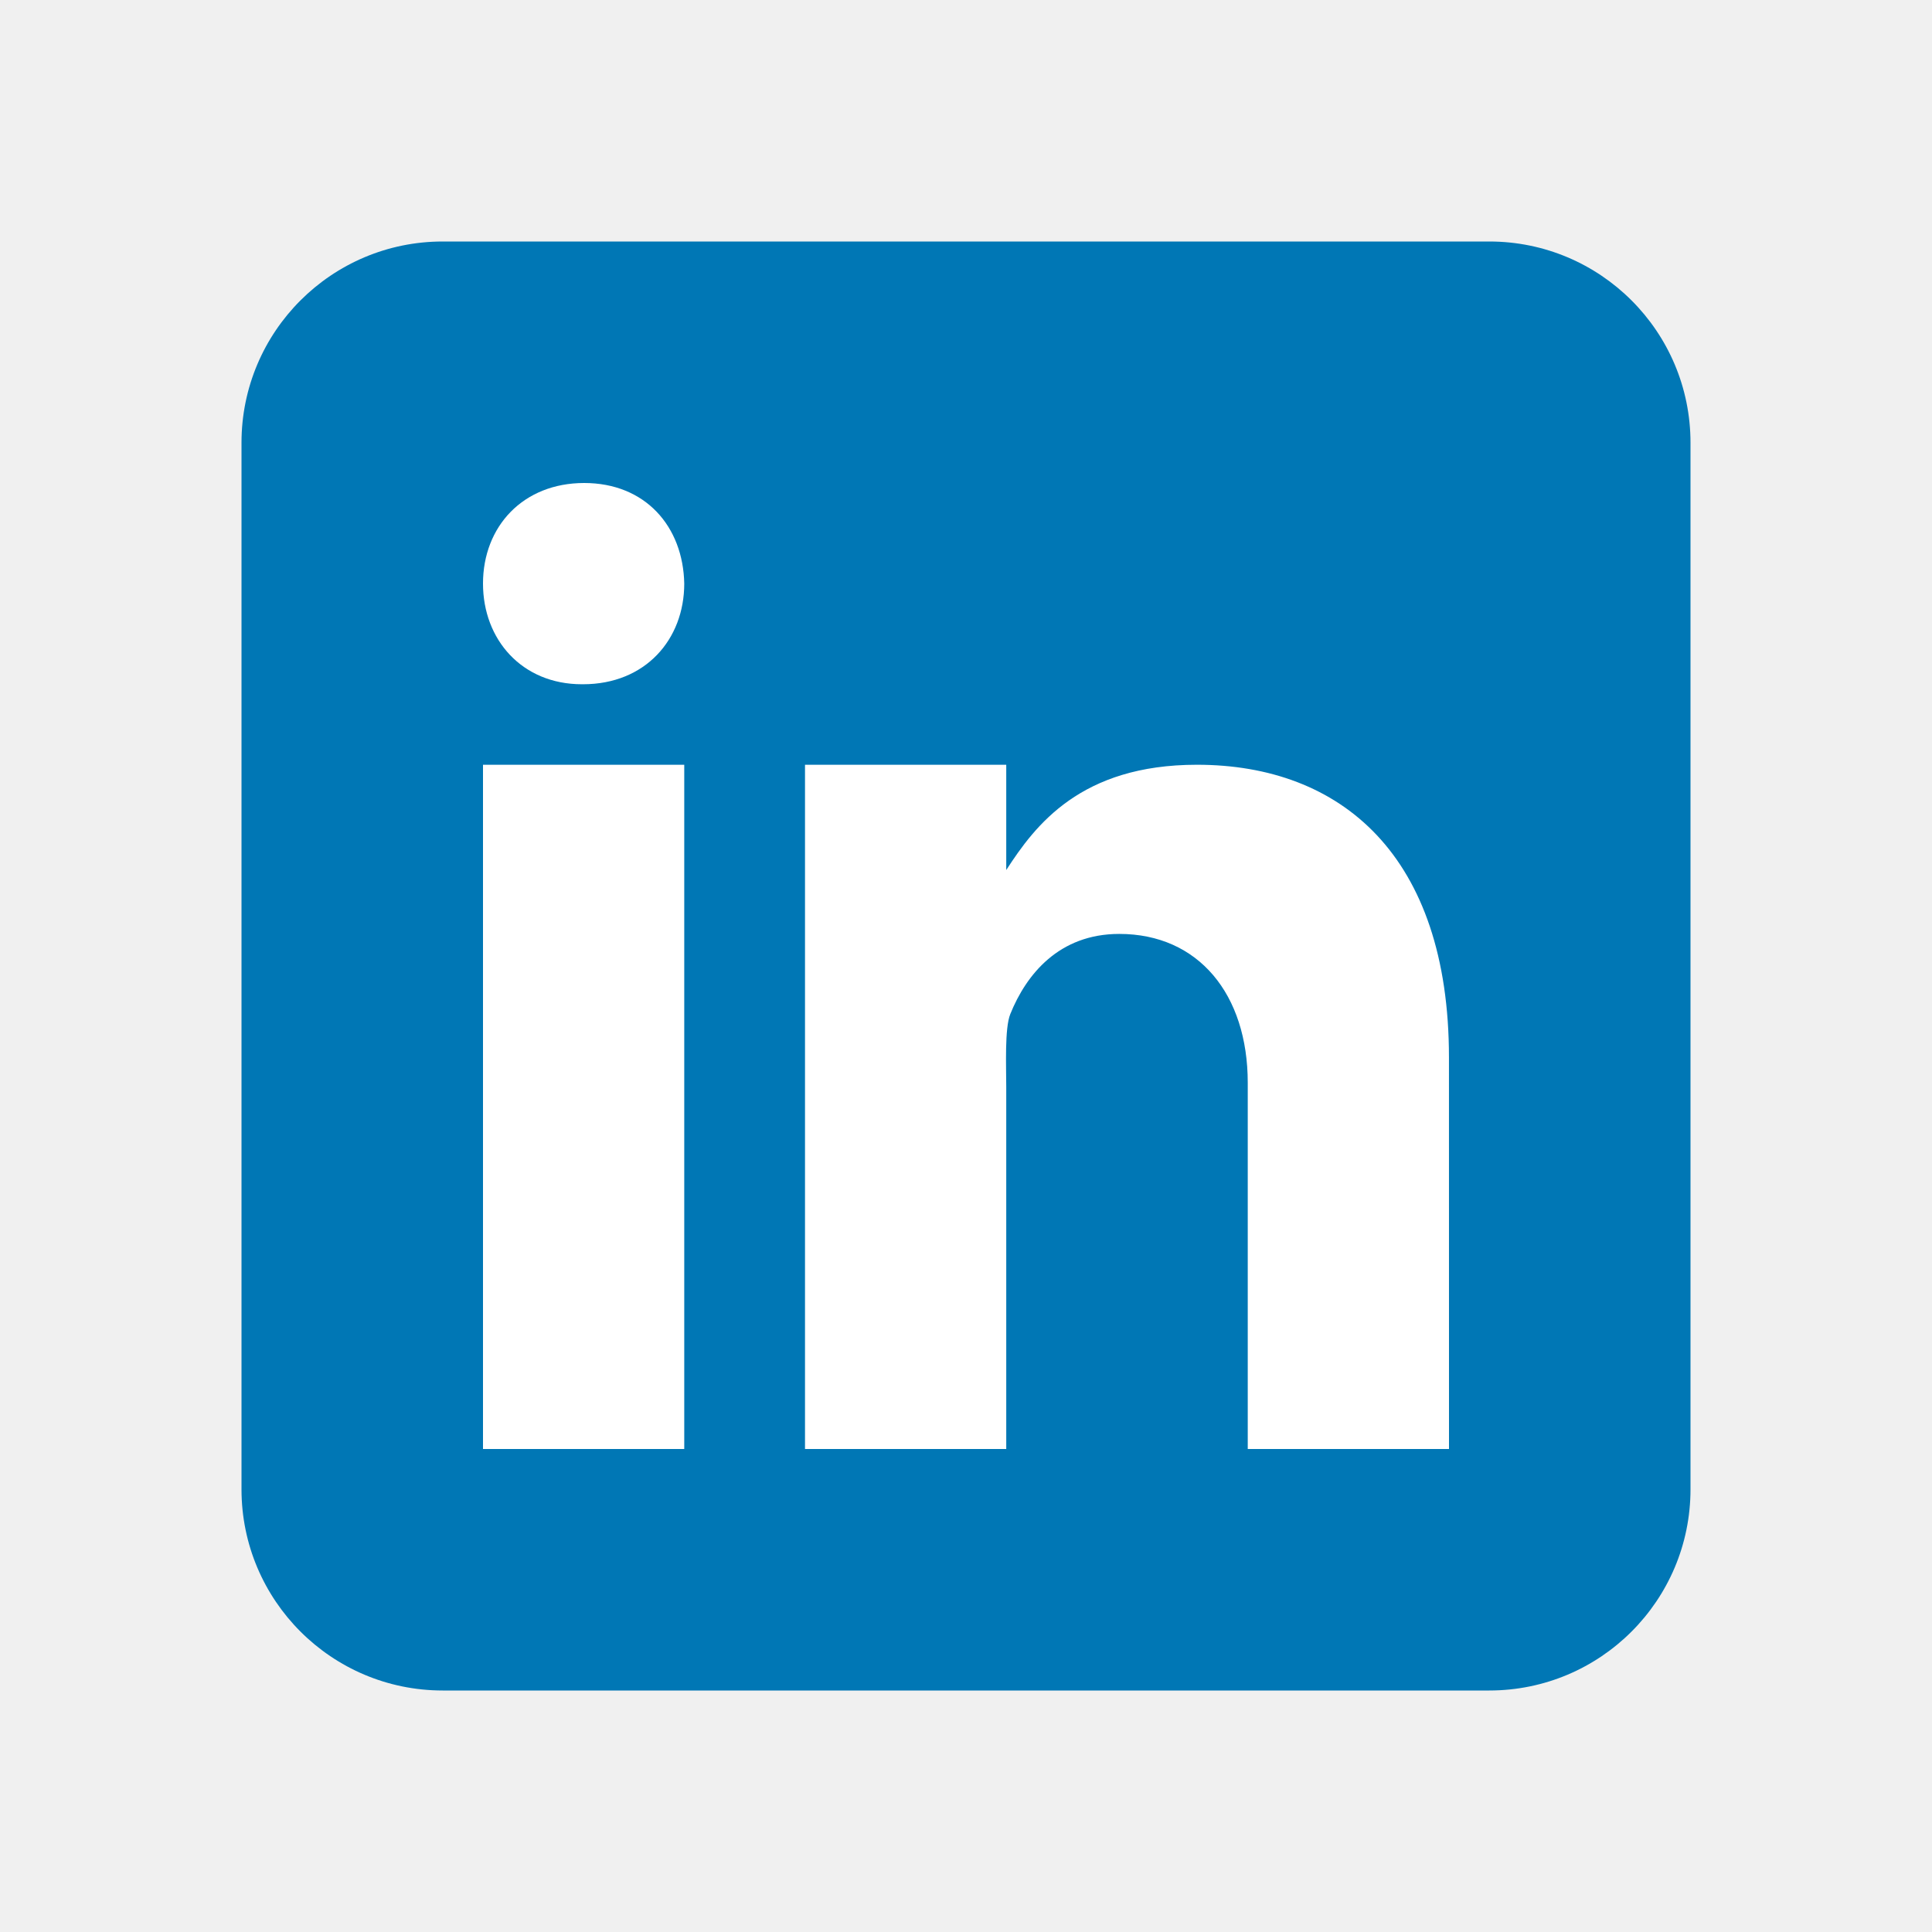
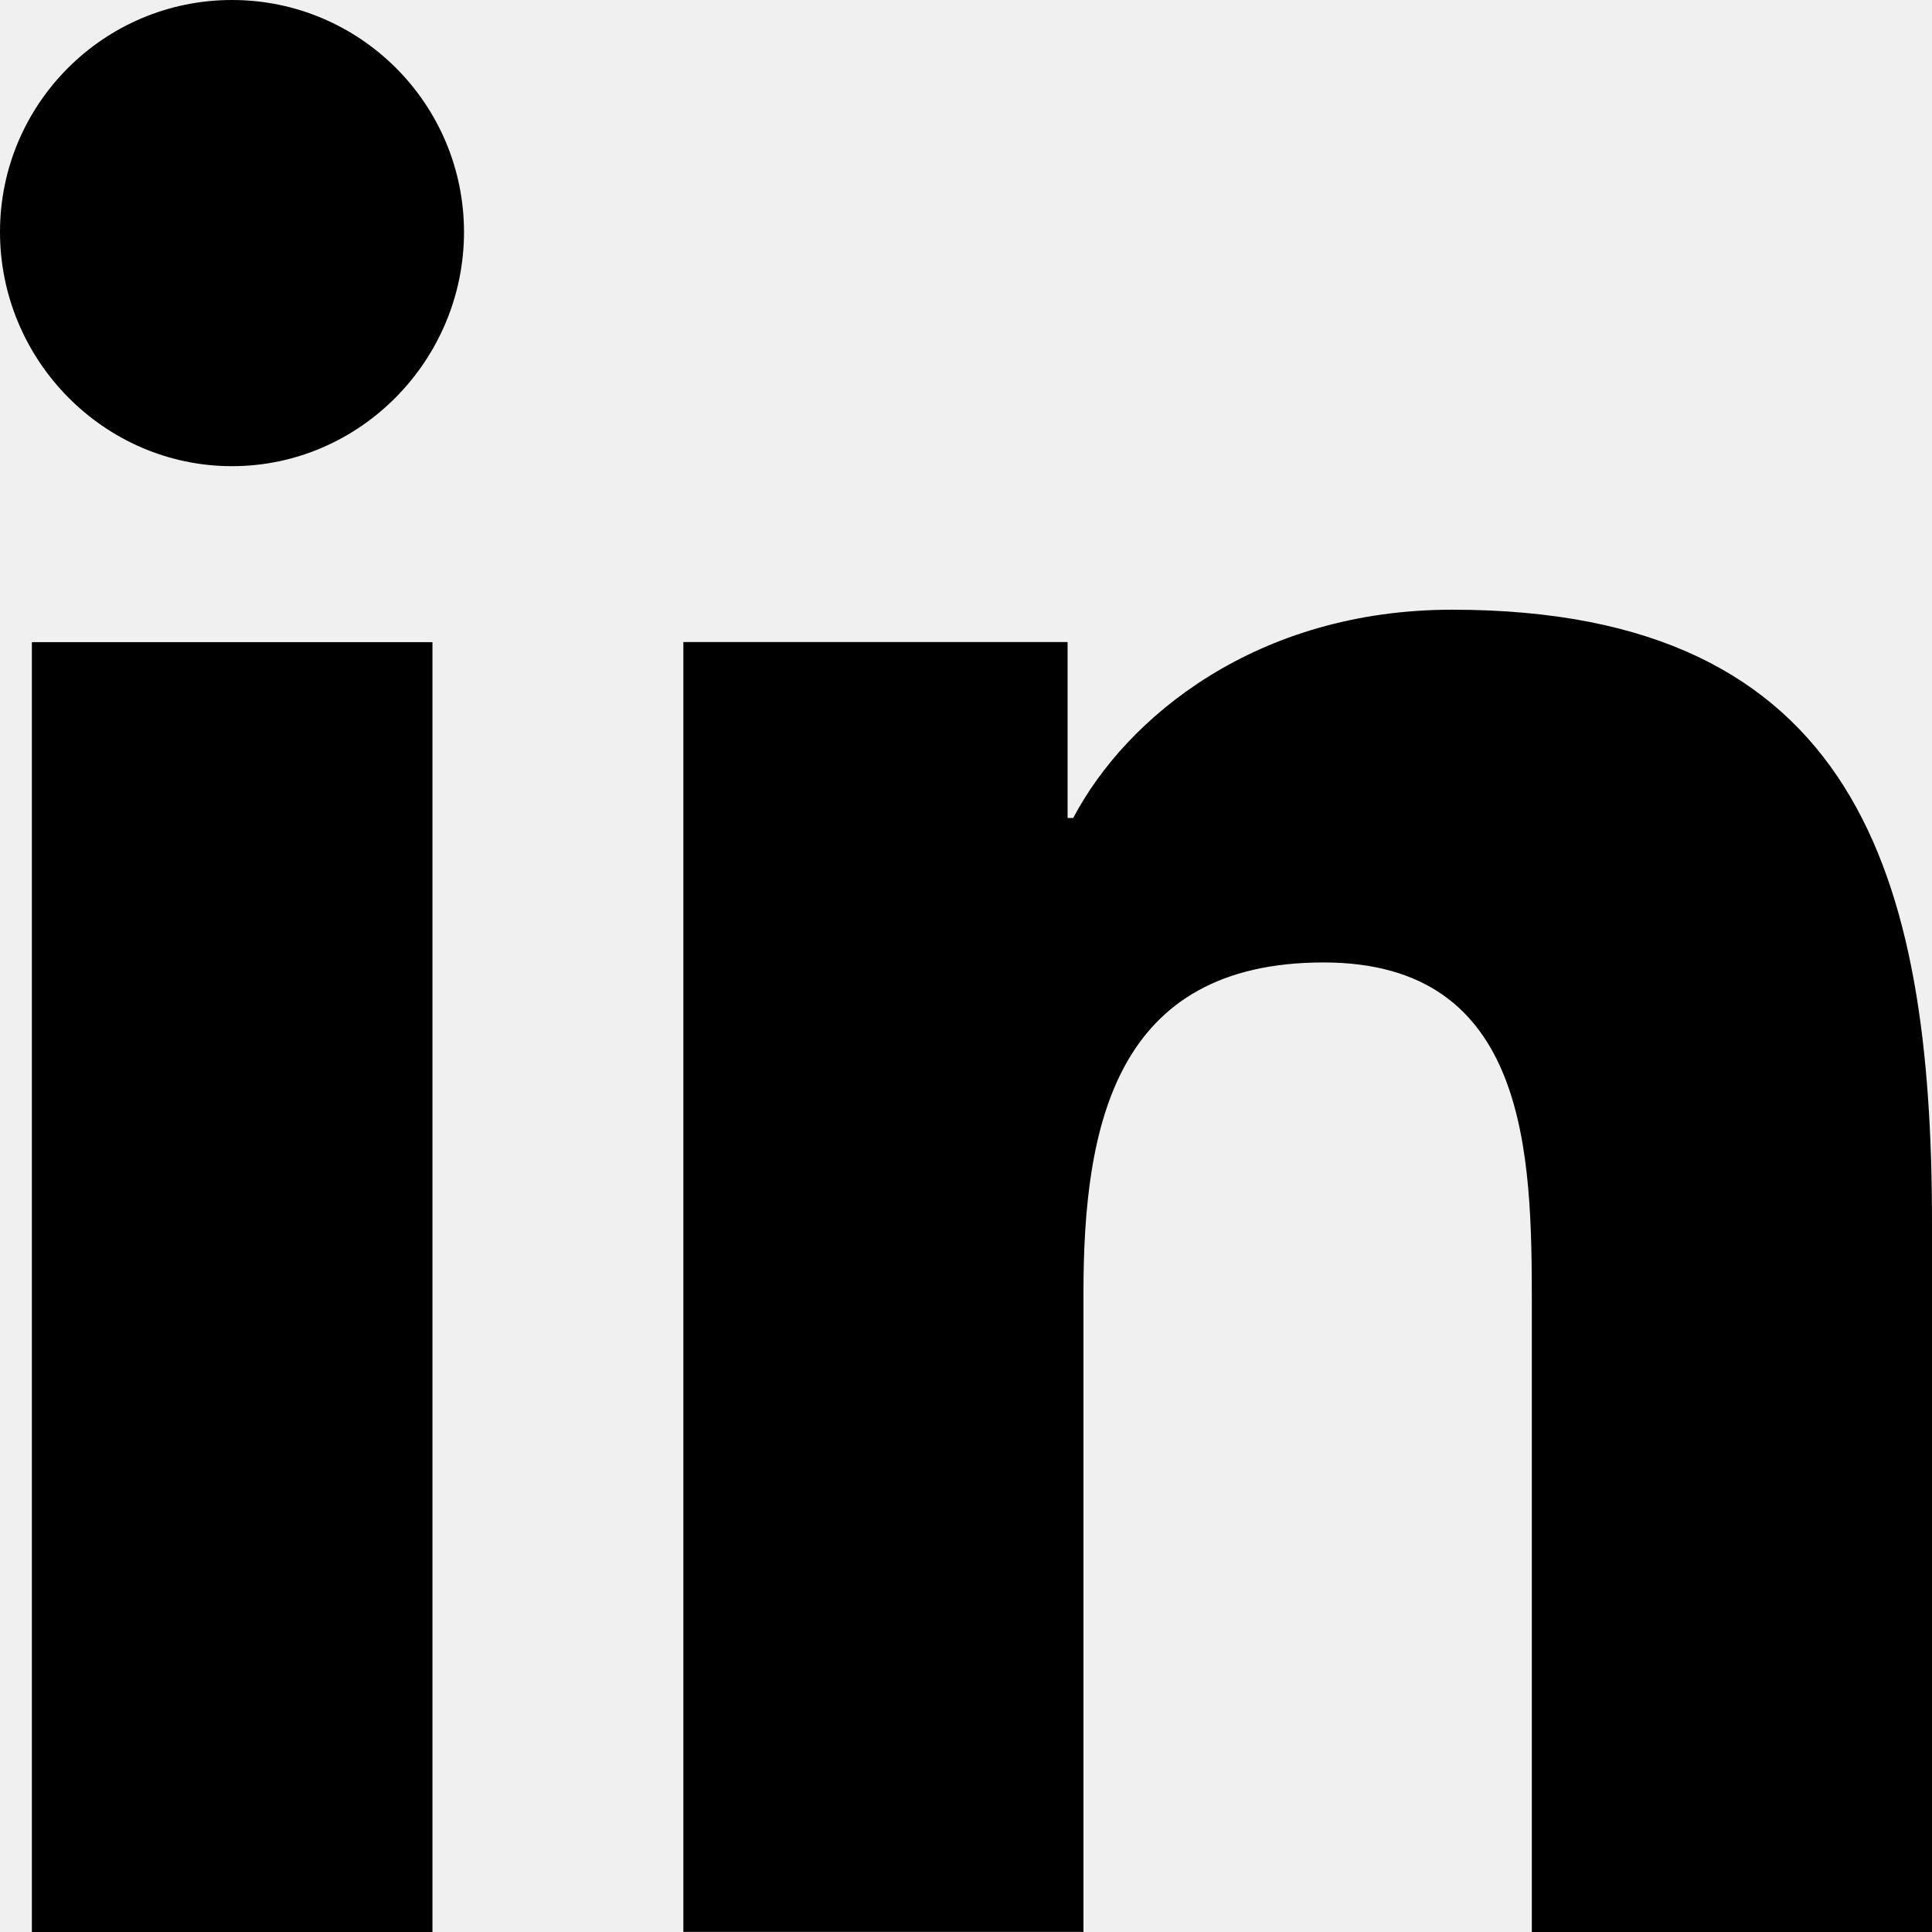
- <svg xmlns="http://www.w3.org/2000/svg" viewBox="0 0 48 48" width="{{ .width }}" height="{{ .height }}">
-   <path fill="#0077B5" d="M42,37c0,2.762-2.238,5-5,5H11c-2.761,0-5-2.238-5-5V11c0-2.762,2.239-5,5-5h26c2.762,0,5,2.238,5,5V37z" />
-   <path fill="#FFF" d="M12 19H17V36H12zM14.485 17h-.028C12.965 17 12 15.888 12 14.499 12 13.08 12.995 12 14.514 12c1.521 0 2.458 1.08 2.486 2.499C17 15.887 16.035 17 14.485 17zM36 36h-5v-9.099c0-2.198-1.225-3.698-3.192-3.698-1.501 0-2.313 1.012-2.707 1.99C24.957 25.543 25 26.511 25 27v9h-5V19h5v2.616C25.721 20.5 26.85 19 29.738 19c3.578 0 6.261 2.25 6.261 7.274L36 36 36 36z" />
+ <svg xmlns="http://www.w3.org/2000/svg" data-name="linkedin" enable-background="new 0 0 24 24" viewBox="0 0 24 24" width="{{ .width }}" height="{{ .height }}" fill="currentColor">
+   <path d="m23.994 24v-.001h.006v-8.802c0-4.306-.927-7.623-5.961-7.623-2.42 0-4.044 1.328-4.707 2.587h-.07v-2.185h-4.773v16.023h4.97v-7.934c0-2.089.396-4.109 2.983-4.109 2.549 0 2.587 2.384 2.587 4.243v7.801z" />
+   <path d="m.396 7.977h4.976v16.023h-4.976z" />
+   <path d="m2.882 0c-1.591 0-2.882 1.291-2.882 2.882s1.291 2.909 2.882 2.909 2.882-1.318 2.882-2.909c-.001-1.591-1.292-2.882-2.882-2.882z" />
</svg>
